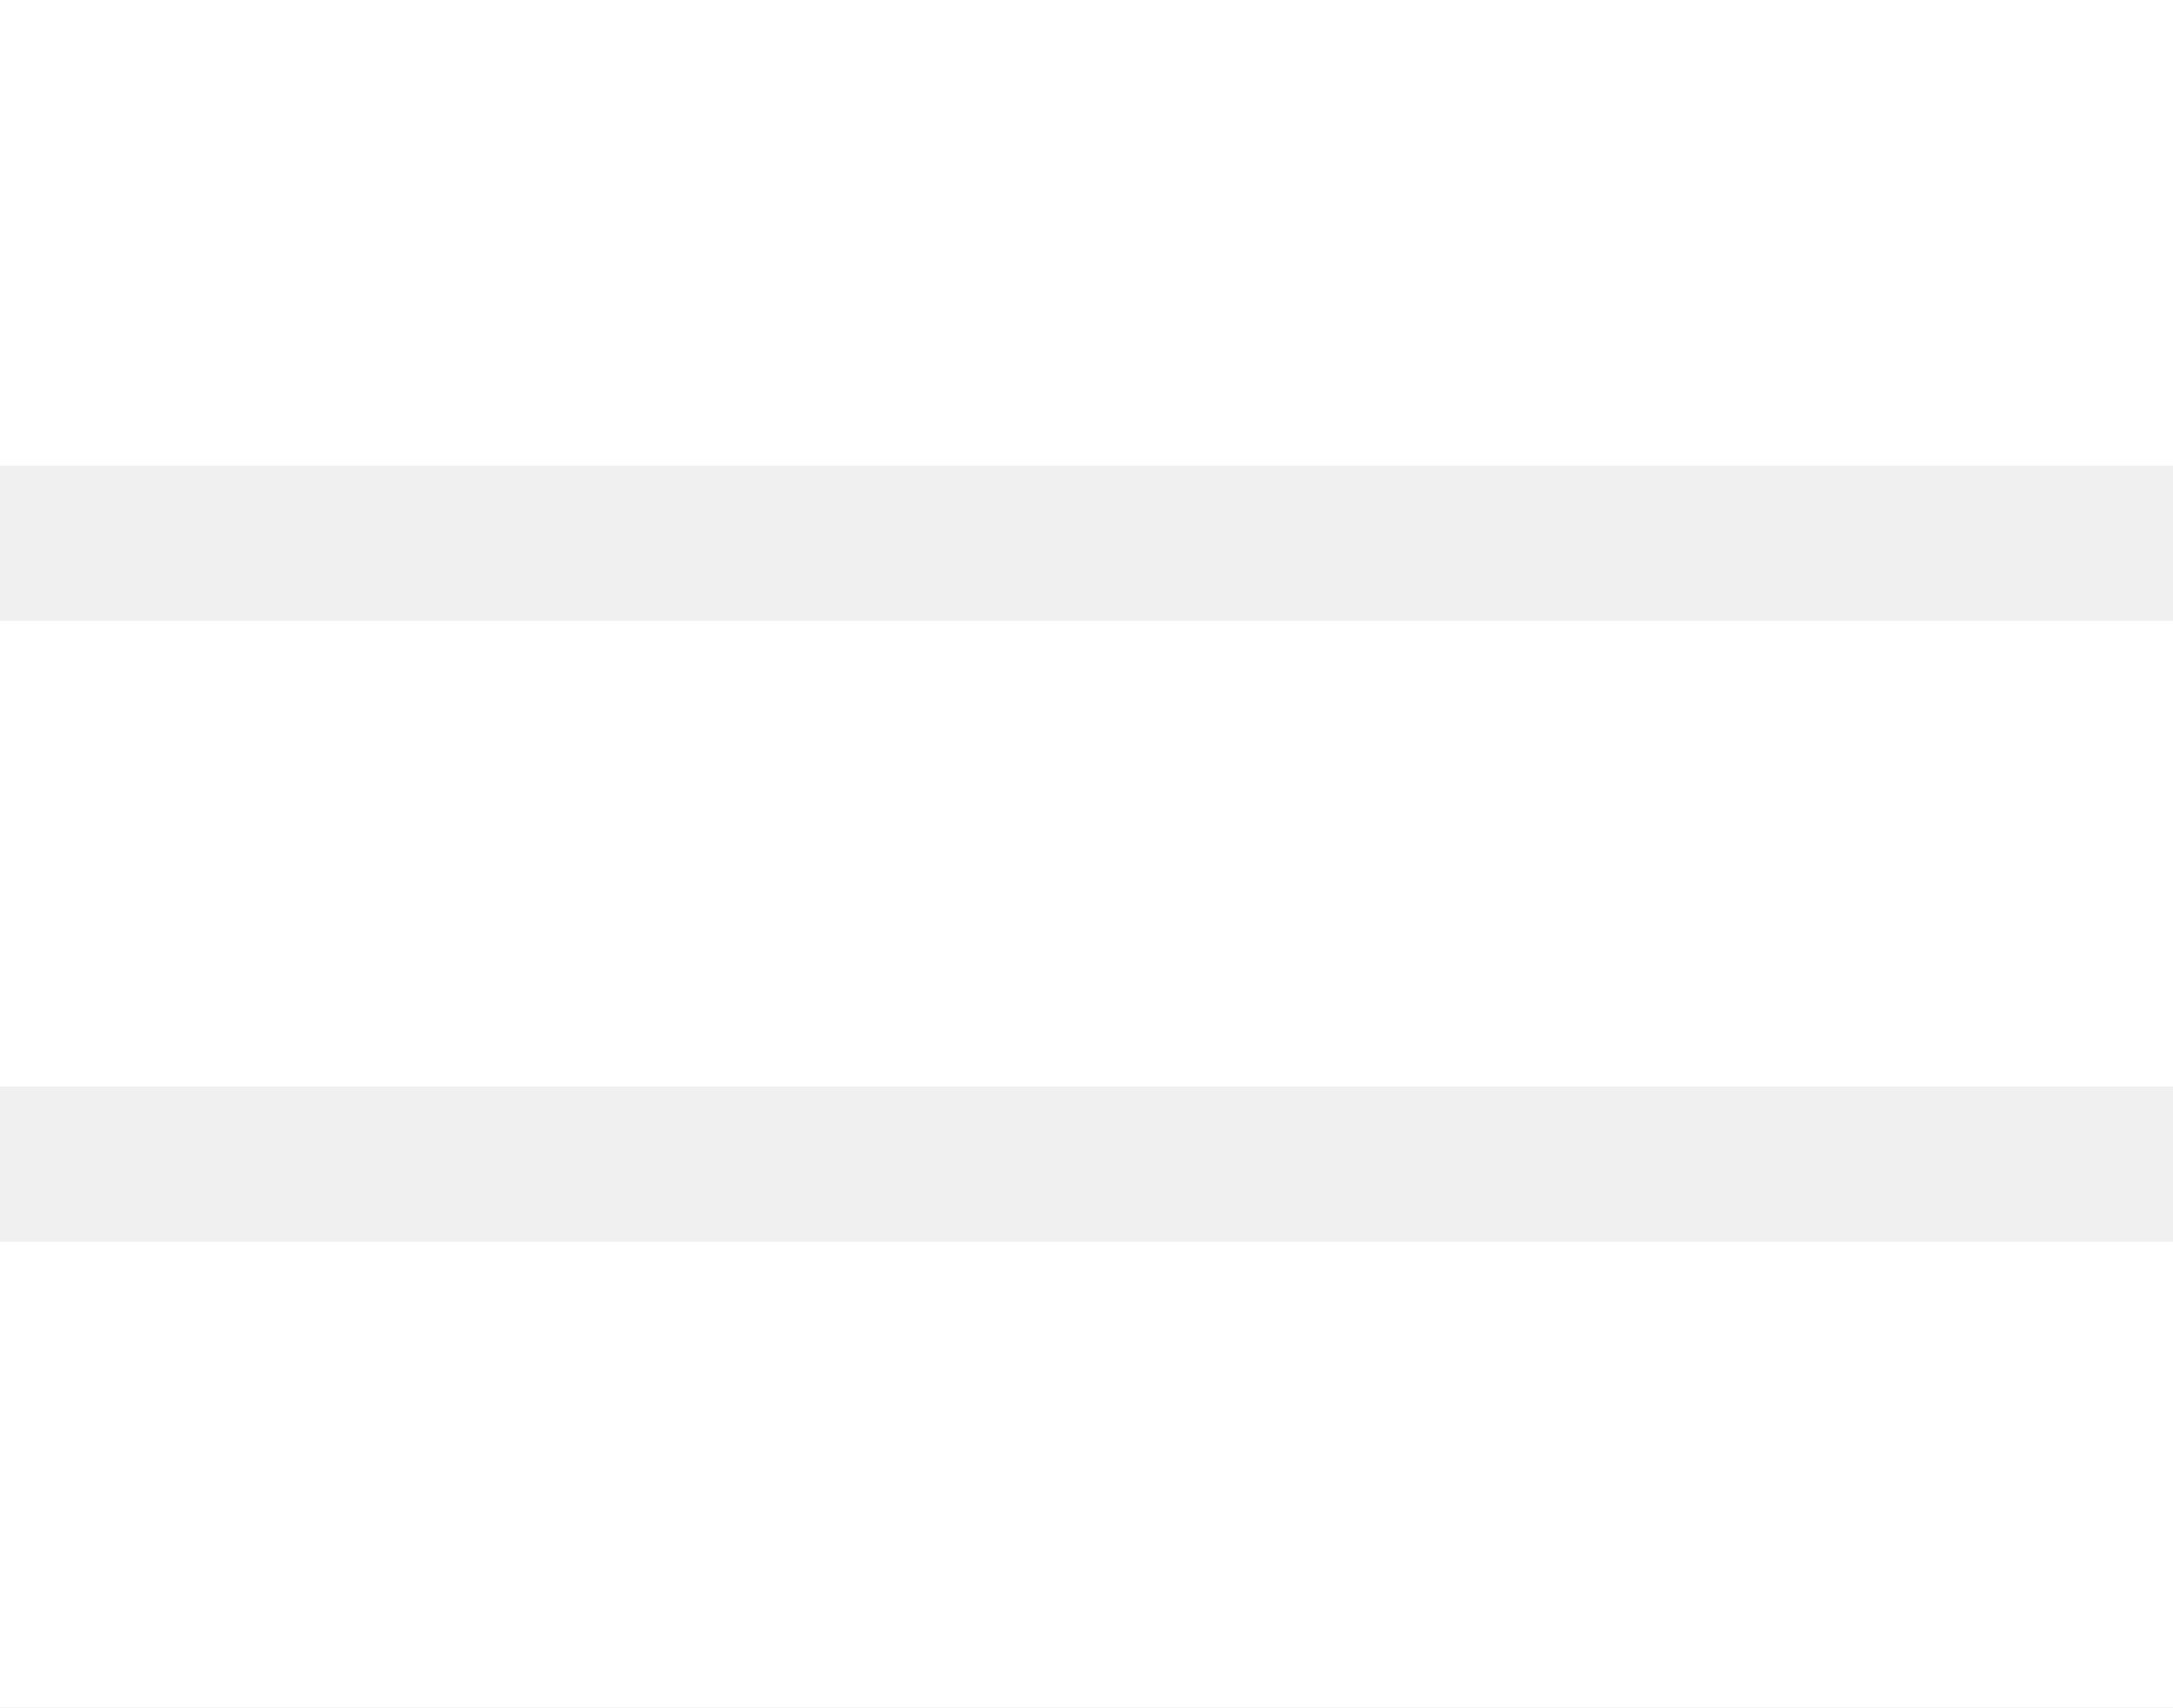
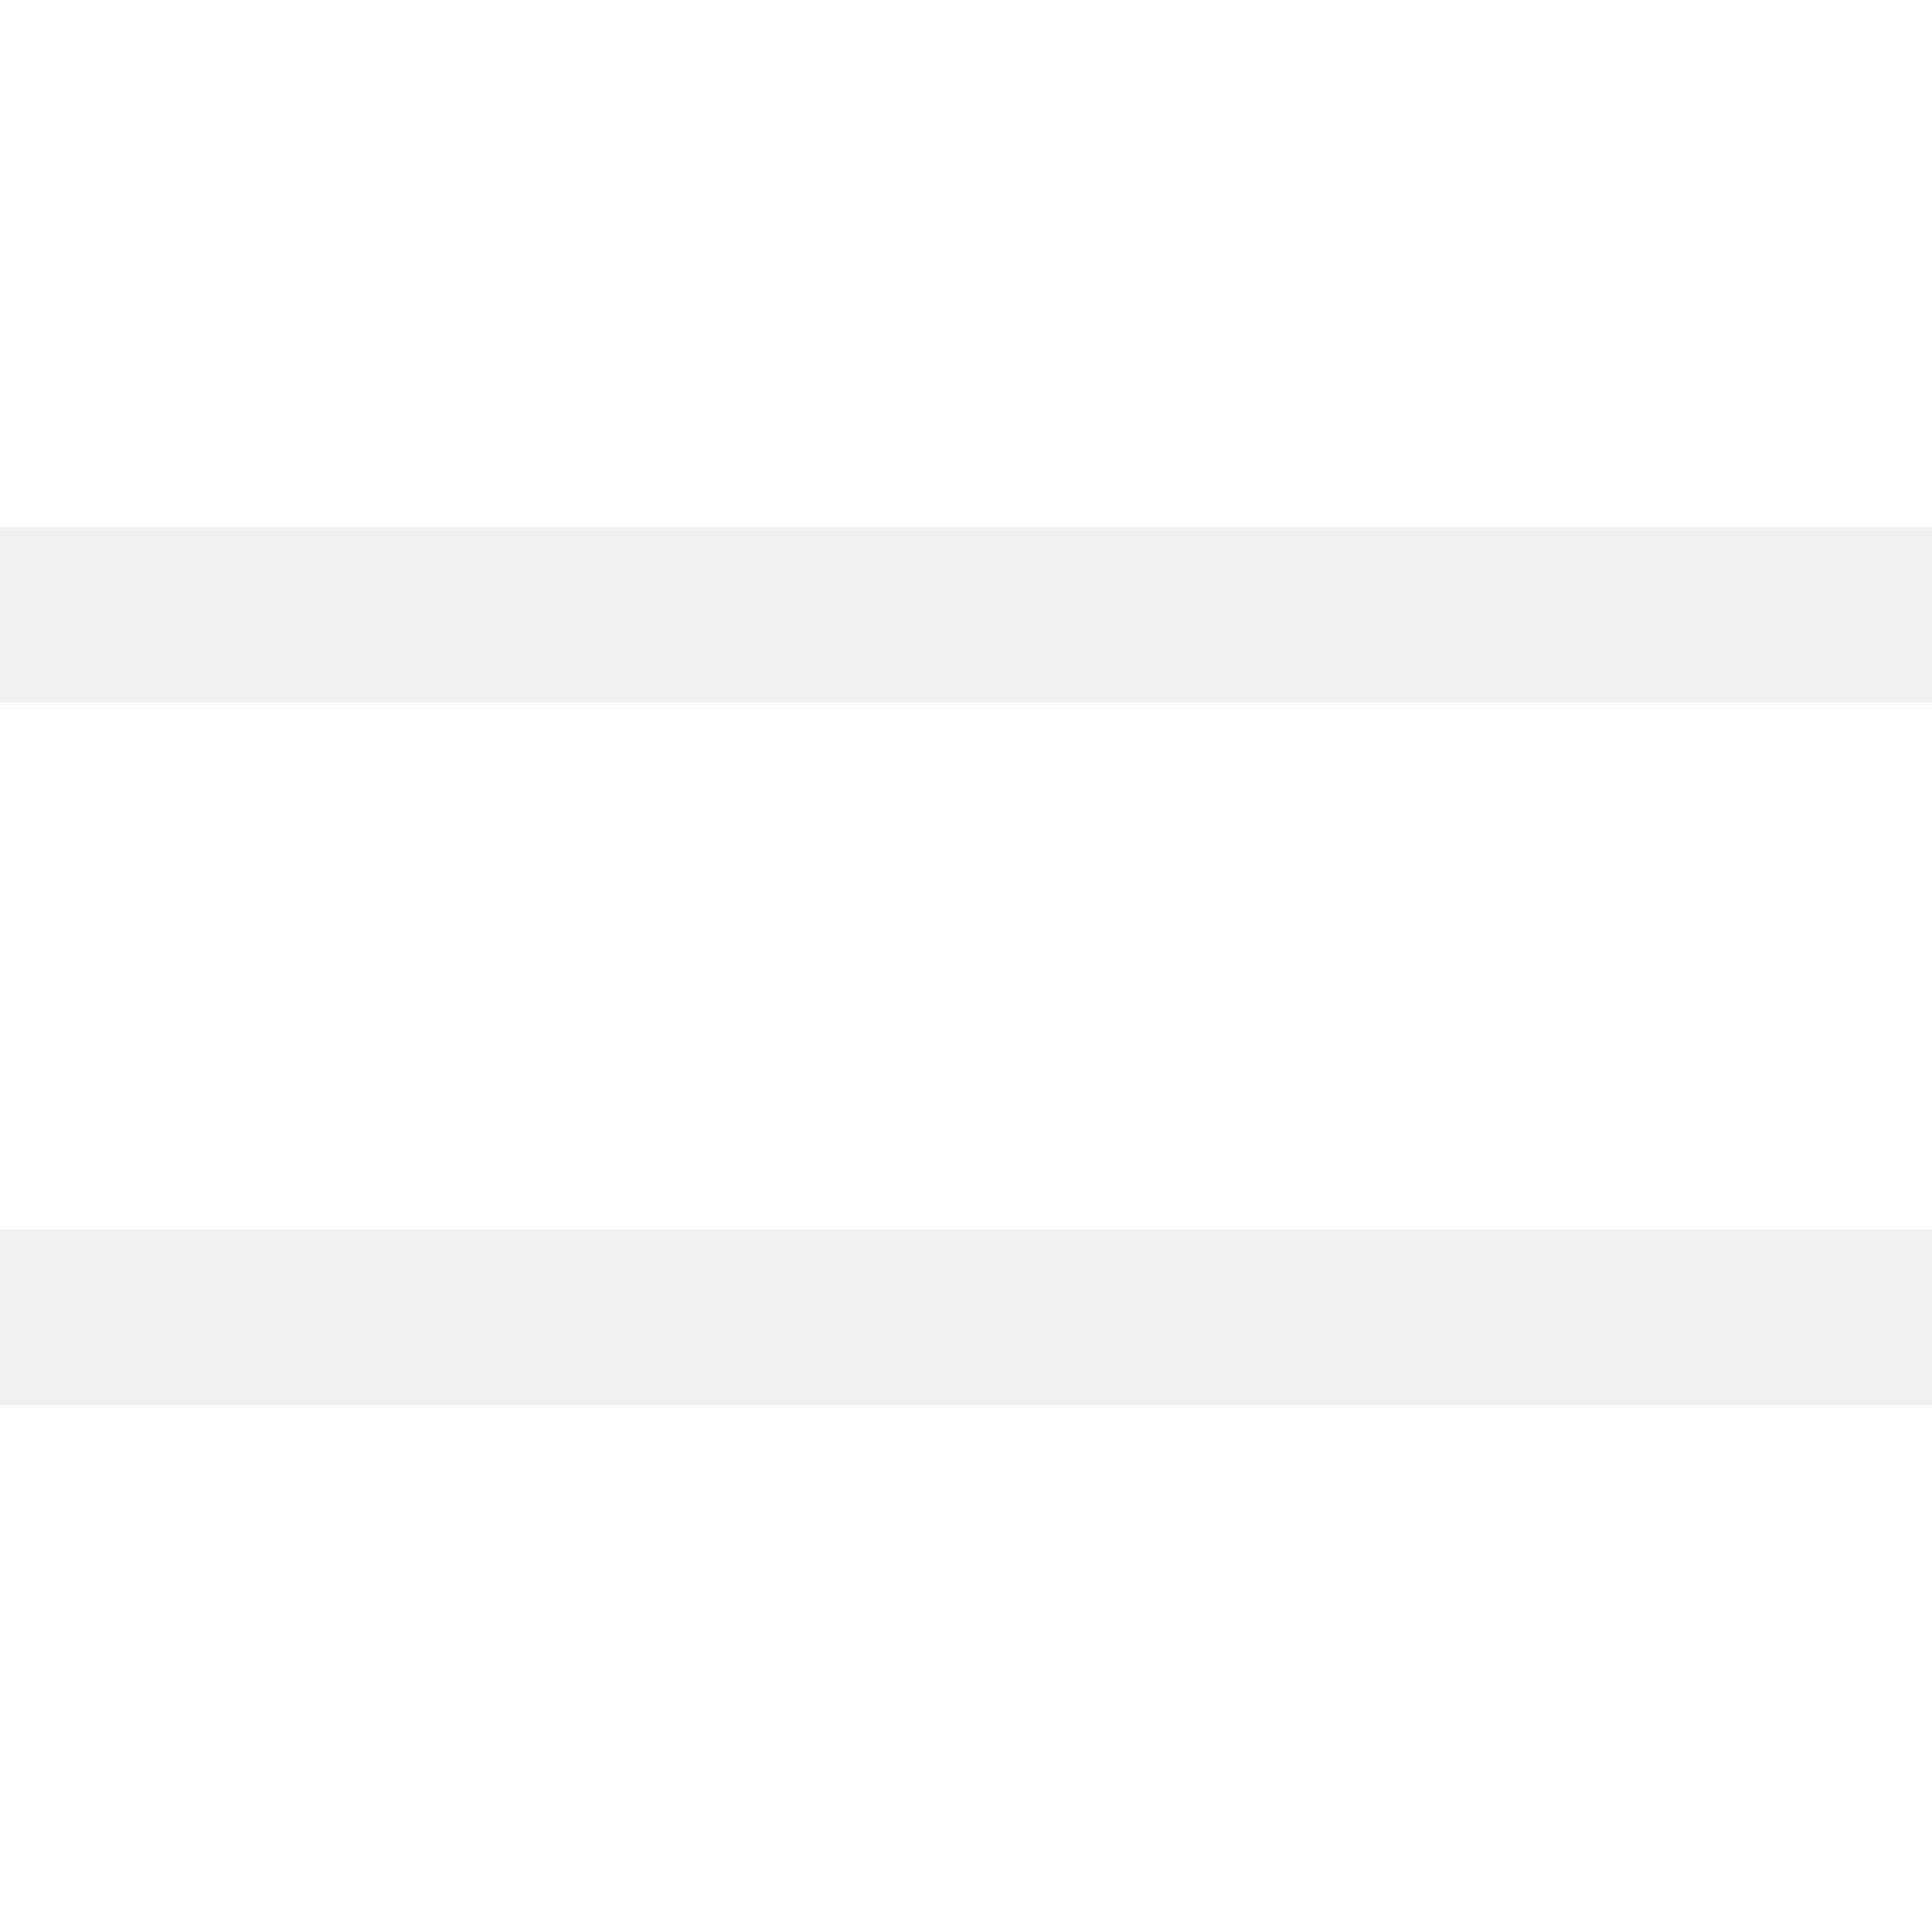
- <svg xmlns="http://www.w3.org/2000/svg" id="svg3055" version="1.1" width="28" height="22">
+ <svg xmlns="http://www.w3.org/2000/svg" id="svg3055" version="1.1" width="50" height="50">
  <defs id="defs3059" />
-   <g id="layer1" transform="translate(0,-50)">
-     <path style="fill:#ffffff" d="m 0,69 0,-3 14,0 14,0 0,3 0,3 -14,0 -14,0 0,-3 z m 0,-8 0,-3 14,0 14,0 0,3 0,3 -14,0 -14,0 0,-3 z m 0,-8 0,-3 14,0 14,0 0,3 0,3 -14,0 -14,0 0,-3 z" id="path3065" />
+   <g id="layer1" transform="translate(0,-22)">
+     <path style="fill:#ffffff" d="m 0,65.182 0,-6.818 25,0 25,0 0,6.818 L 50,72 25,72 0,72 0,65.182 z M 0,47 l 0,-6.818 25,0 25,0 L 50,47 l 0,6.818 -25,0 -25,0 L 0,47 z M 0,28.818 0,22 l 25,0 25,0 0,6.818 0,6.818 -25,0 -25,0 0,-6.818 z" id="path3065" />
  </g>
</svg>
